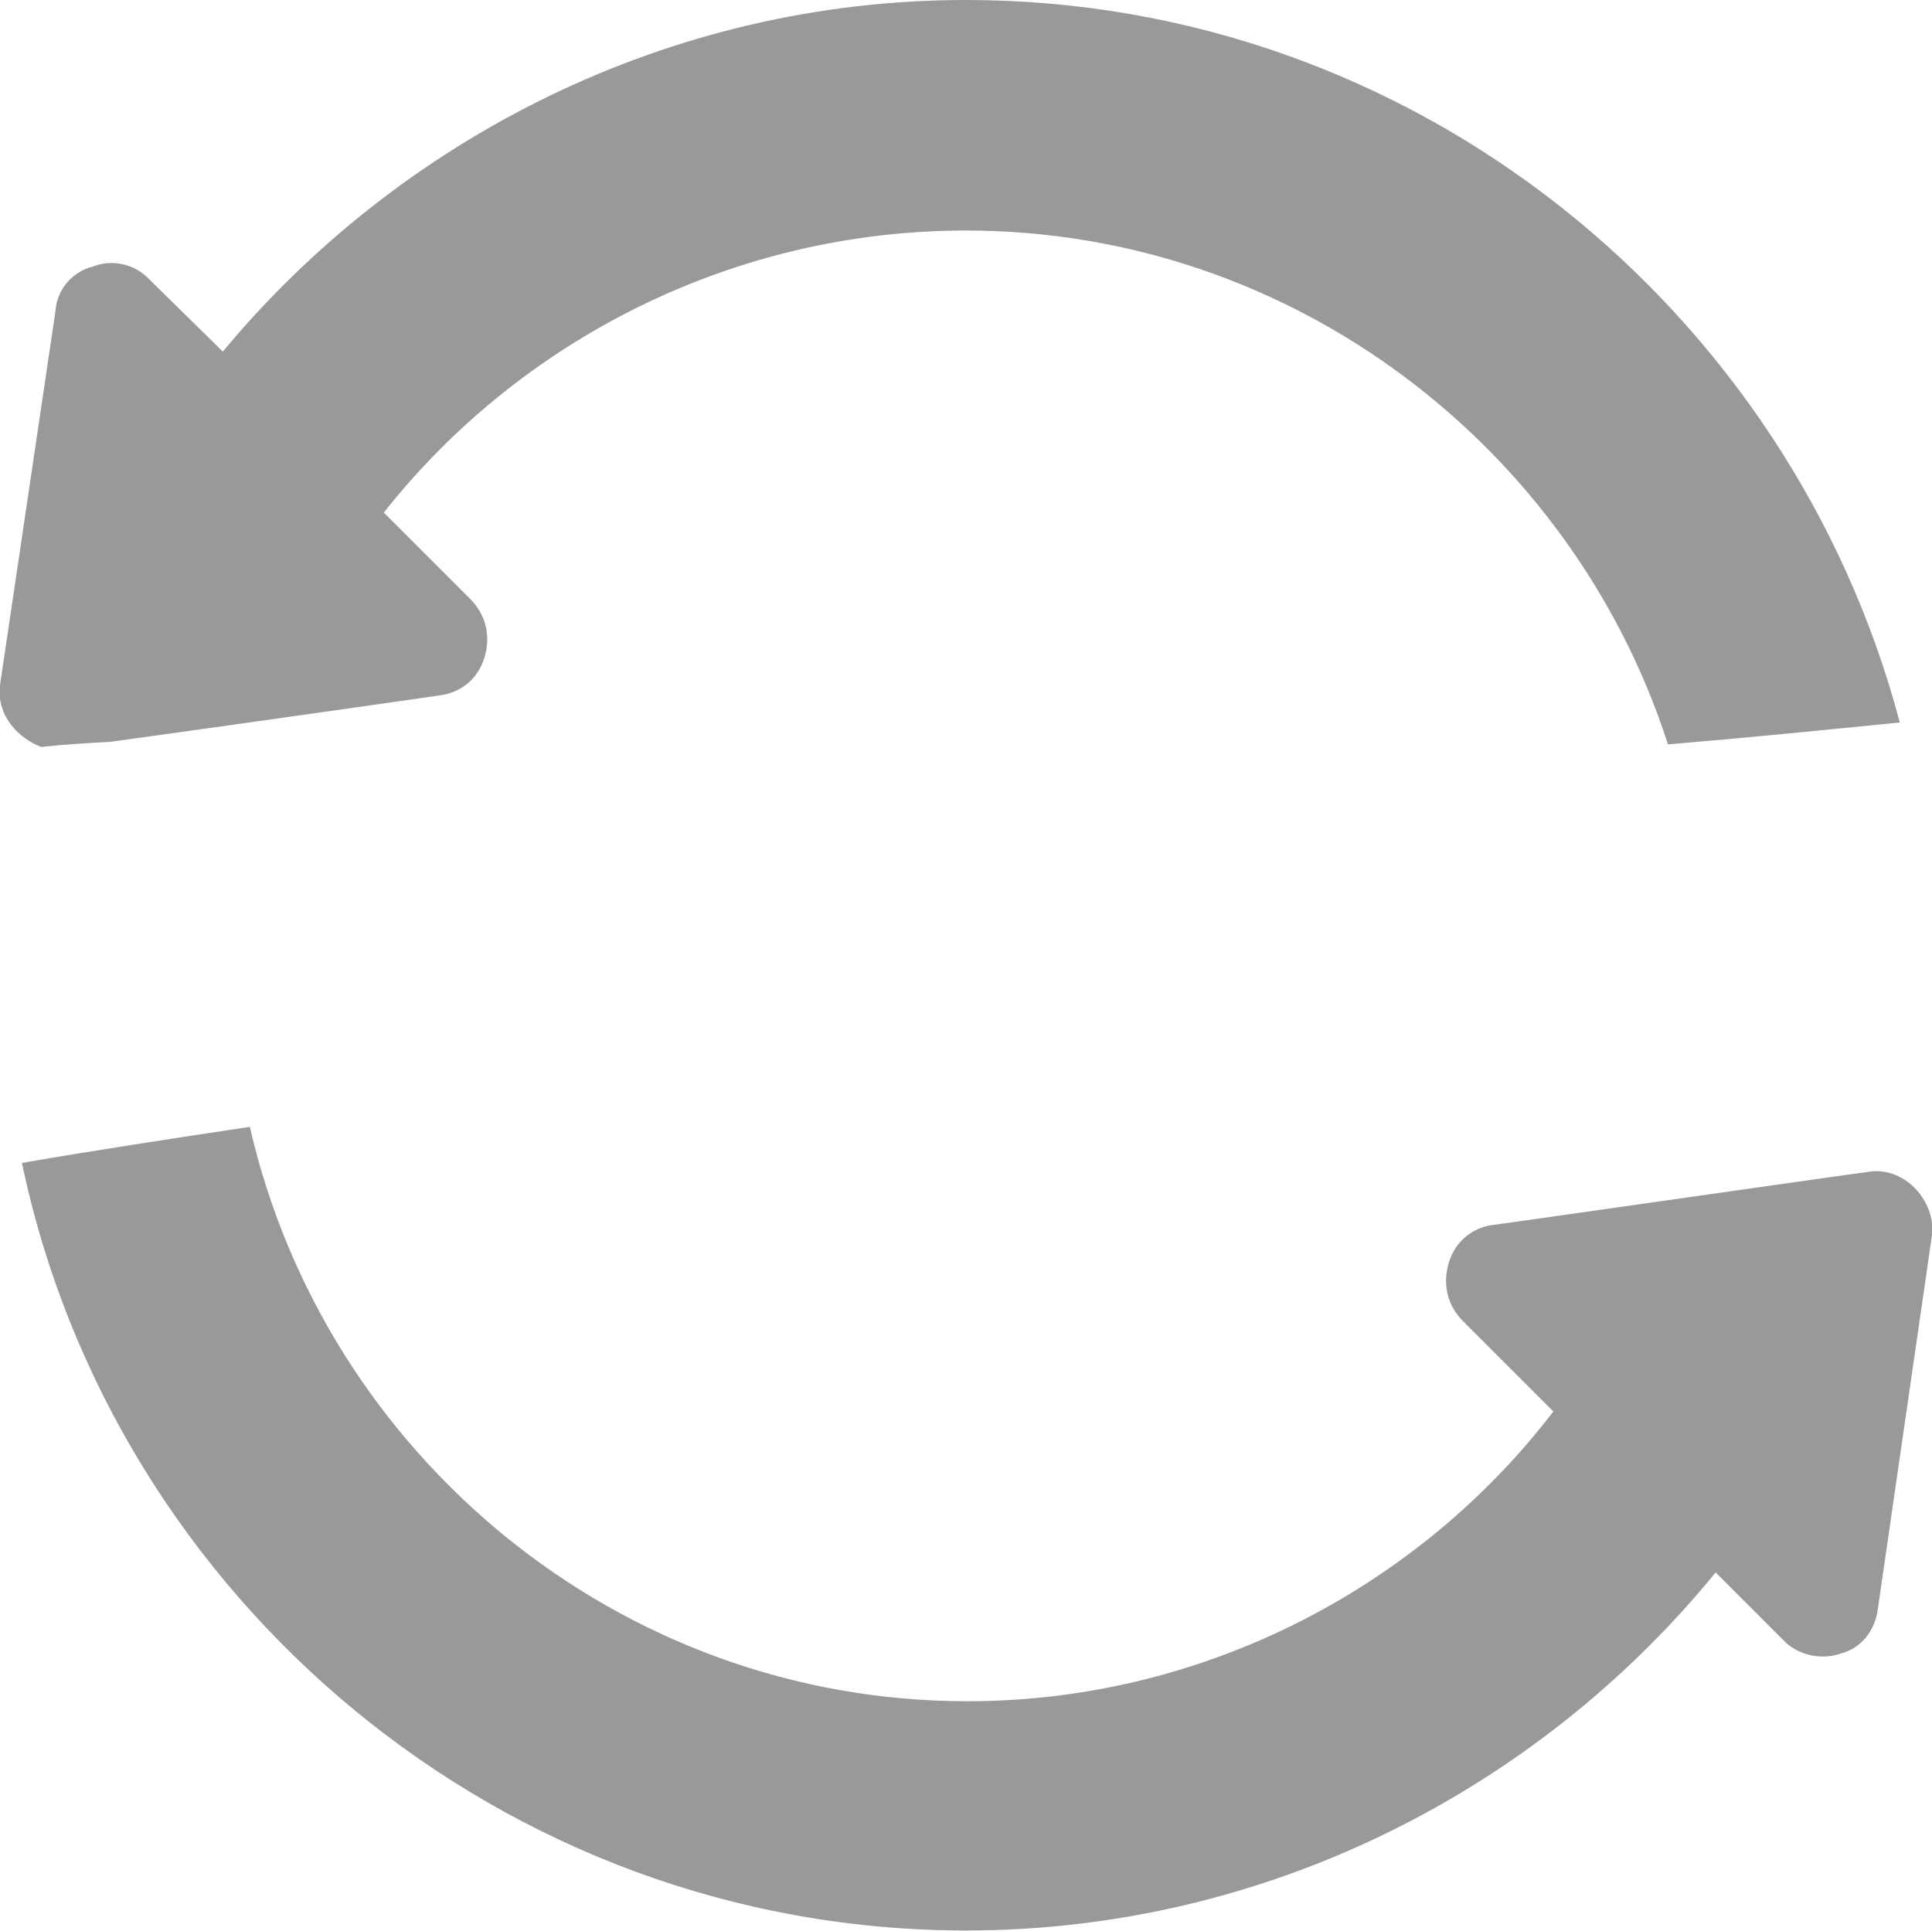
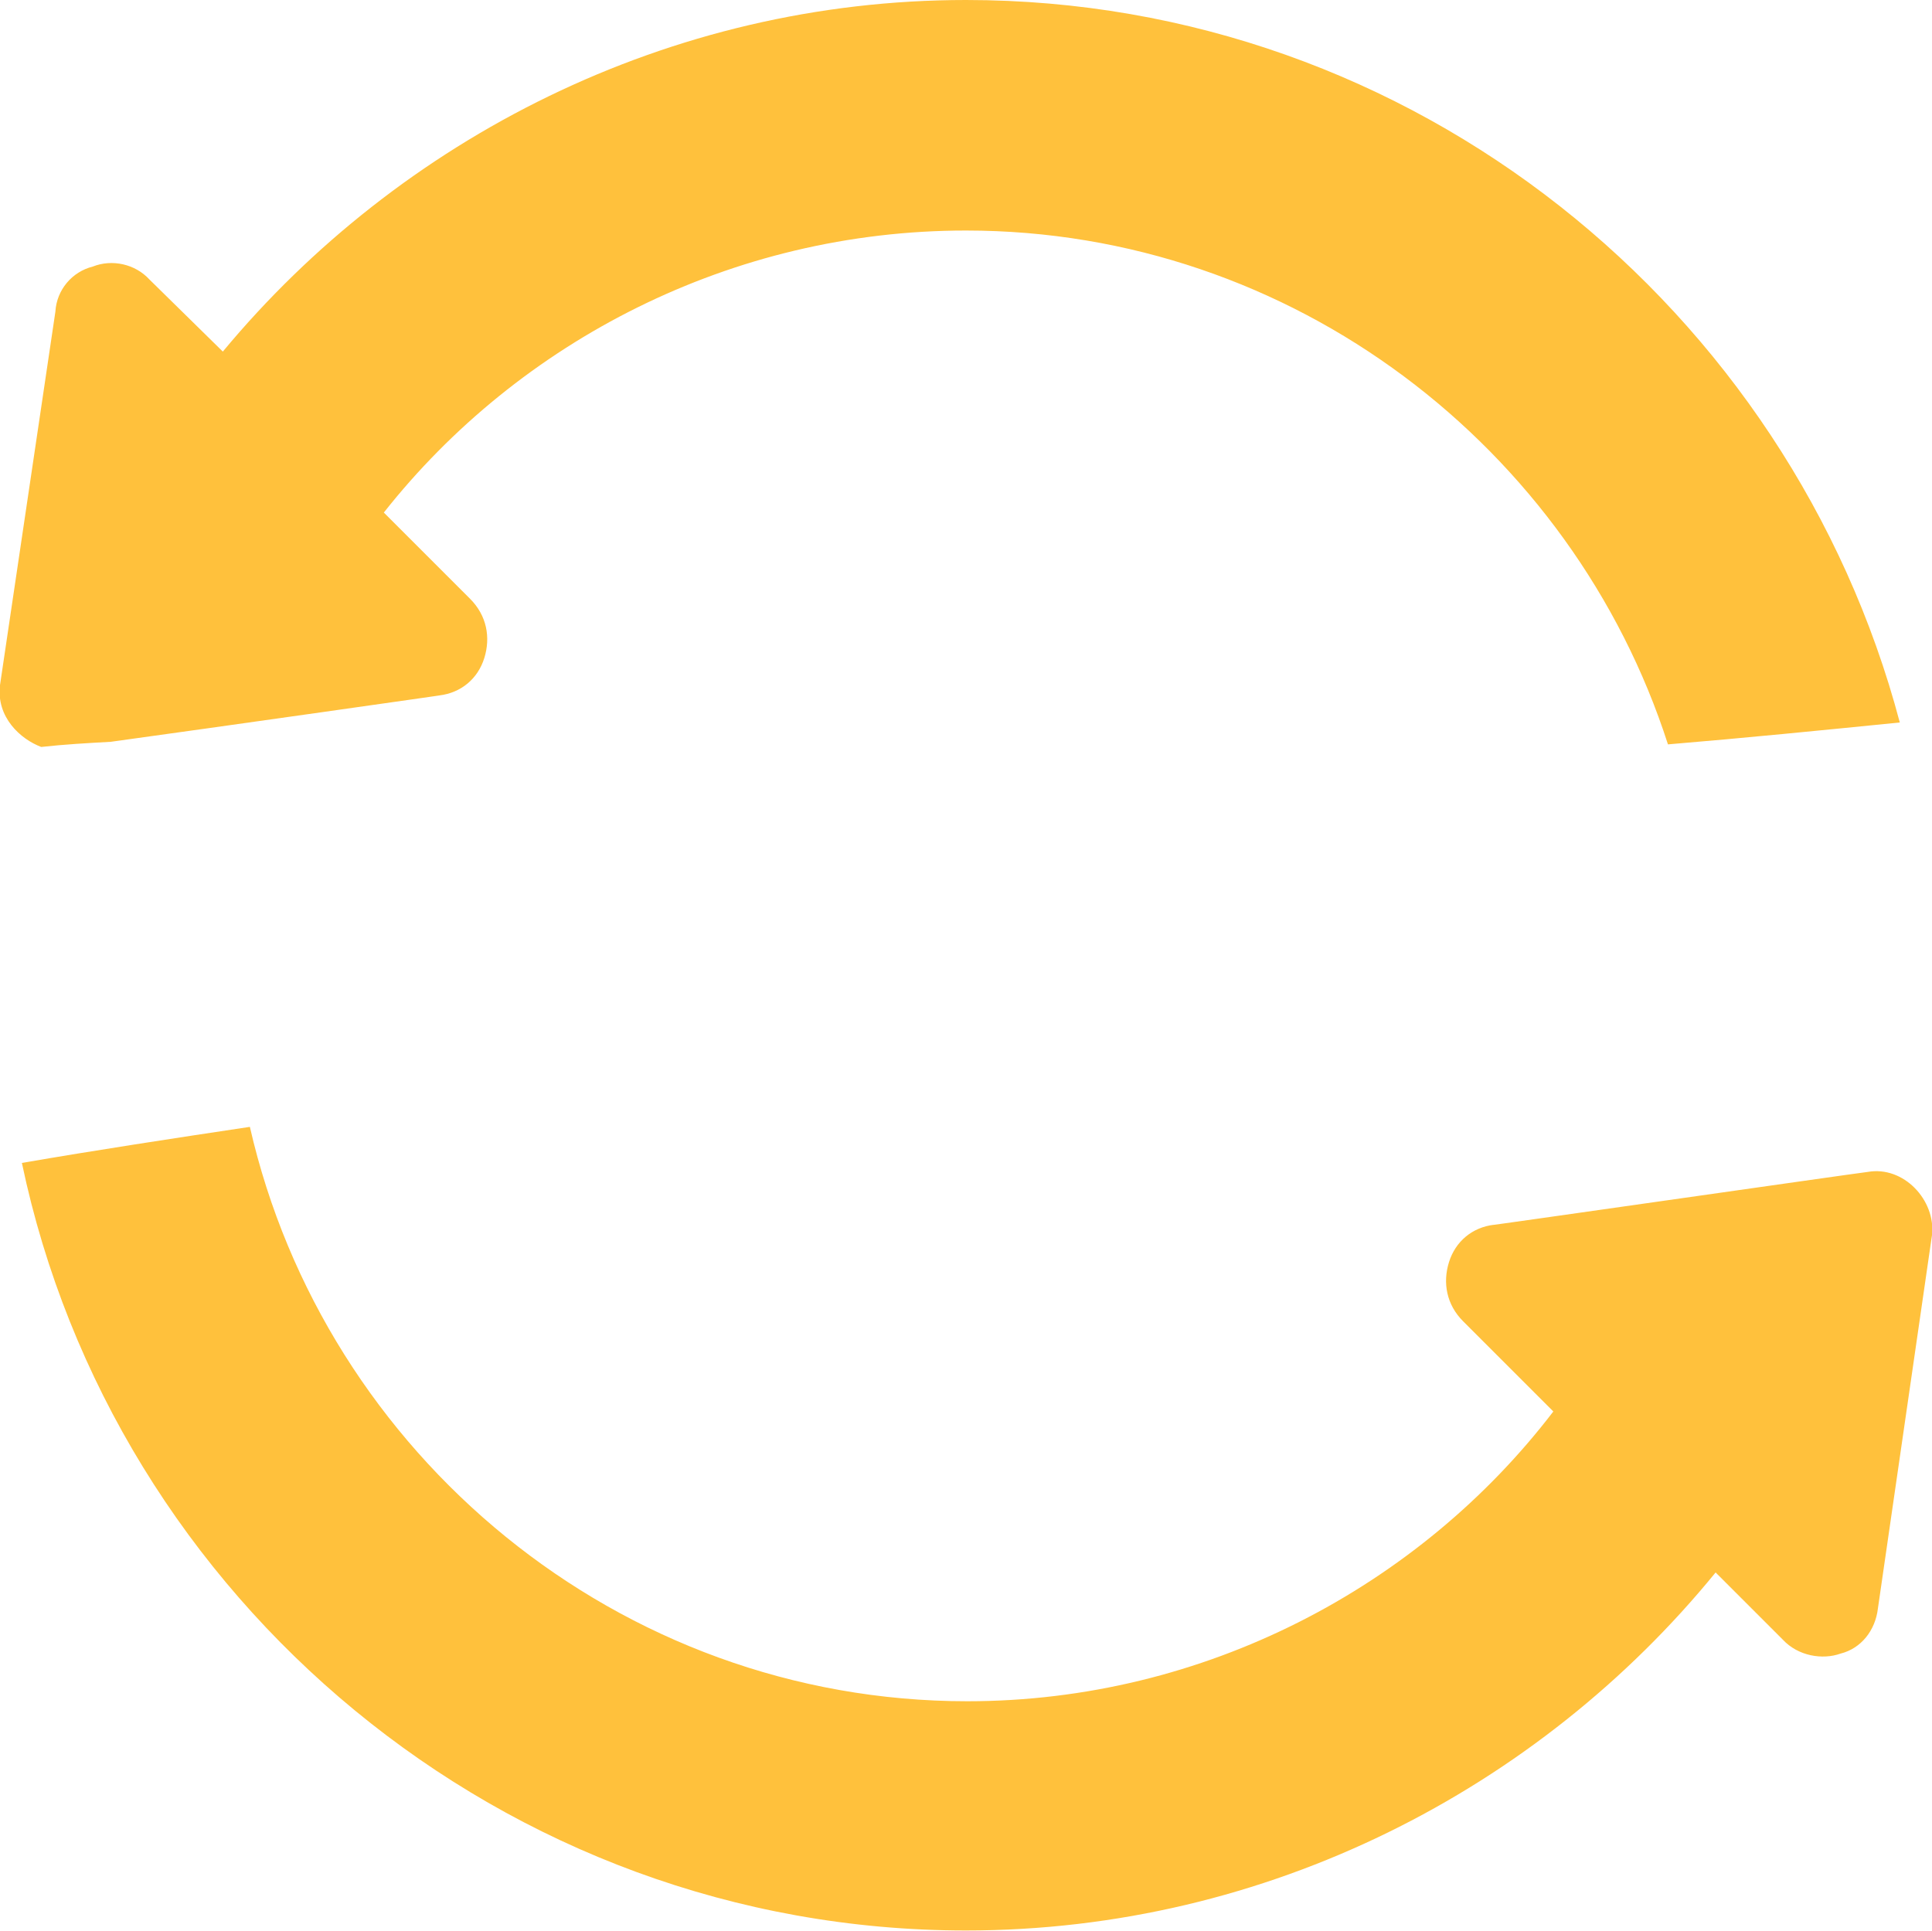
<svg xmlns="http://www.w3.org/2000/svg" version="1.1" id="圖層_1" x="0px" y="0px" viewBox="0 0 15 14.99" style="enable-background:new 0 0 15 14.99;" xml:space="preserve">
  <style type="text/css">
	.st0{fill:#E11515;}
- 	.st1{fill:#999999;}
+ 	.st1{fill:#ffc13c;}
</style>
  <g>
    <g>
      <path class="st1" d="M7.5,1.79c2.54,0,4.71,1.69,5.45,3.99c0.6-0.05,1.2-0.11,1.8-0.17C13.9,2.4,10.98,0,7.5,0    C5.19,0,3.1,1.08,1.73,2.73L1.16,2.17C1.05,2.05,0.87,2.01,0.72,2.07C0.56,2.11,0.44,2.25,0.43,2.42L0,5.32    c-0.03,0.25,0.16,0.42,0.32,0.48C0.5,5.78,0.68,5.77,0.86,5.76c0.8-0.11,2.7-0.38,2.55-0.36c0.17-0.02,0.3-0.13,0.35-0.29    c0.05-0.16,0.02-0.33-0.11-0.46L2.98,3.98C4.03,2.65,5.68,1.79,7.5,1.79z" />
      <path class="st1" d="M14.5,9.1c-0.09,0.01-3.09,0.44-2.9,0.41c-0.17,0.02-0.3,0.13-0.35,0.29c-0.05,0.16-0.02,0.33,0.11,0.46    l0.7,0.7c-1.04,1.36-2.71,2.25-4.55,2.25c-2.71,0-4.99-1.92-5.57-4.46C1.34,8.84,0.75,8.93,0.17,9.03    c0.71,3.39,3.74,5.96,7.33,5.96c2.34,0,4.45-1.1,5.82-2.78l0.52,0.52c0.12,0.13,0.31,0.16,0.45,0.11    c0.16-0.04,0.27-0.18,0.29-0.35L15,9.59C15.03,9.32,14.78,9.05,14.5,9.1z" />
    </g>
  </g>
</svg>
